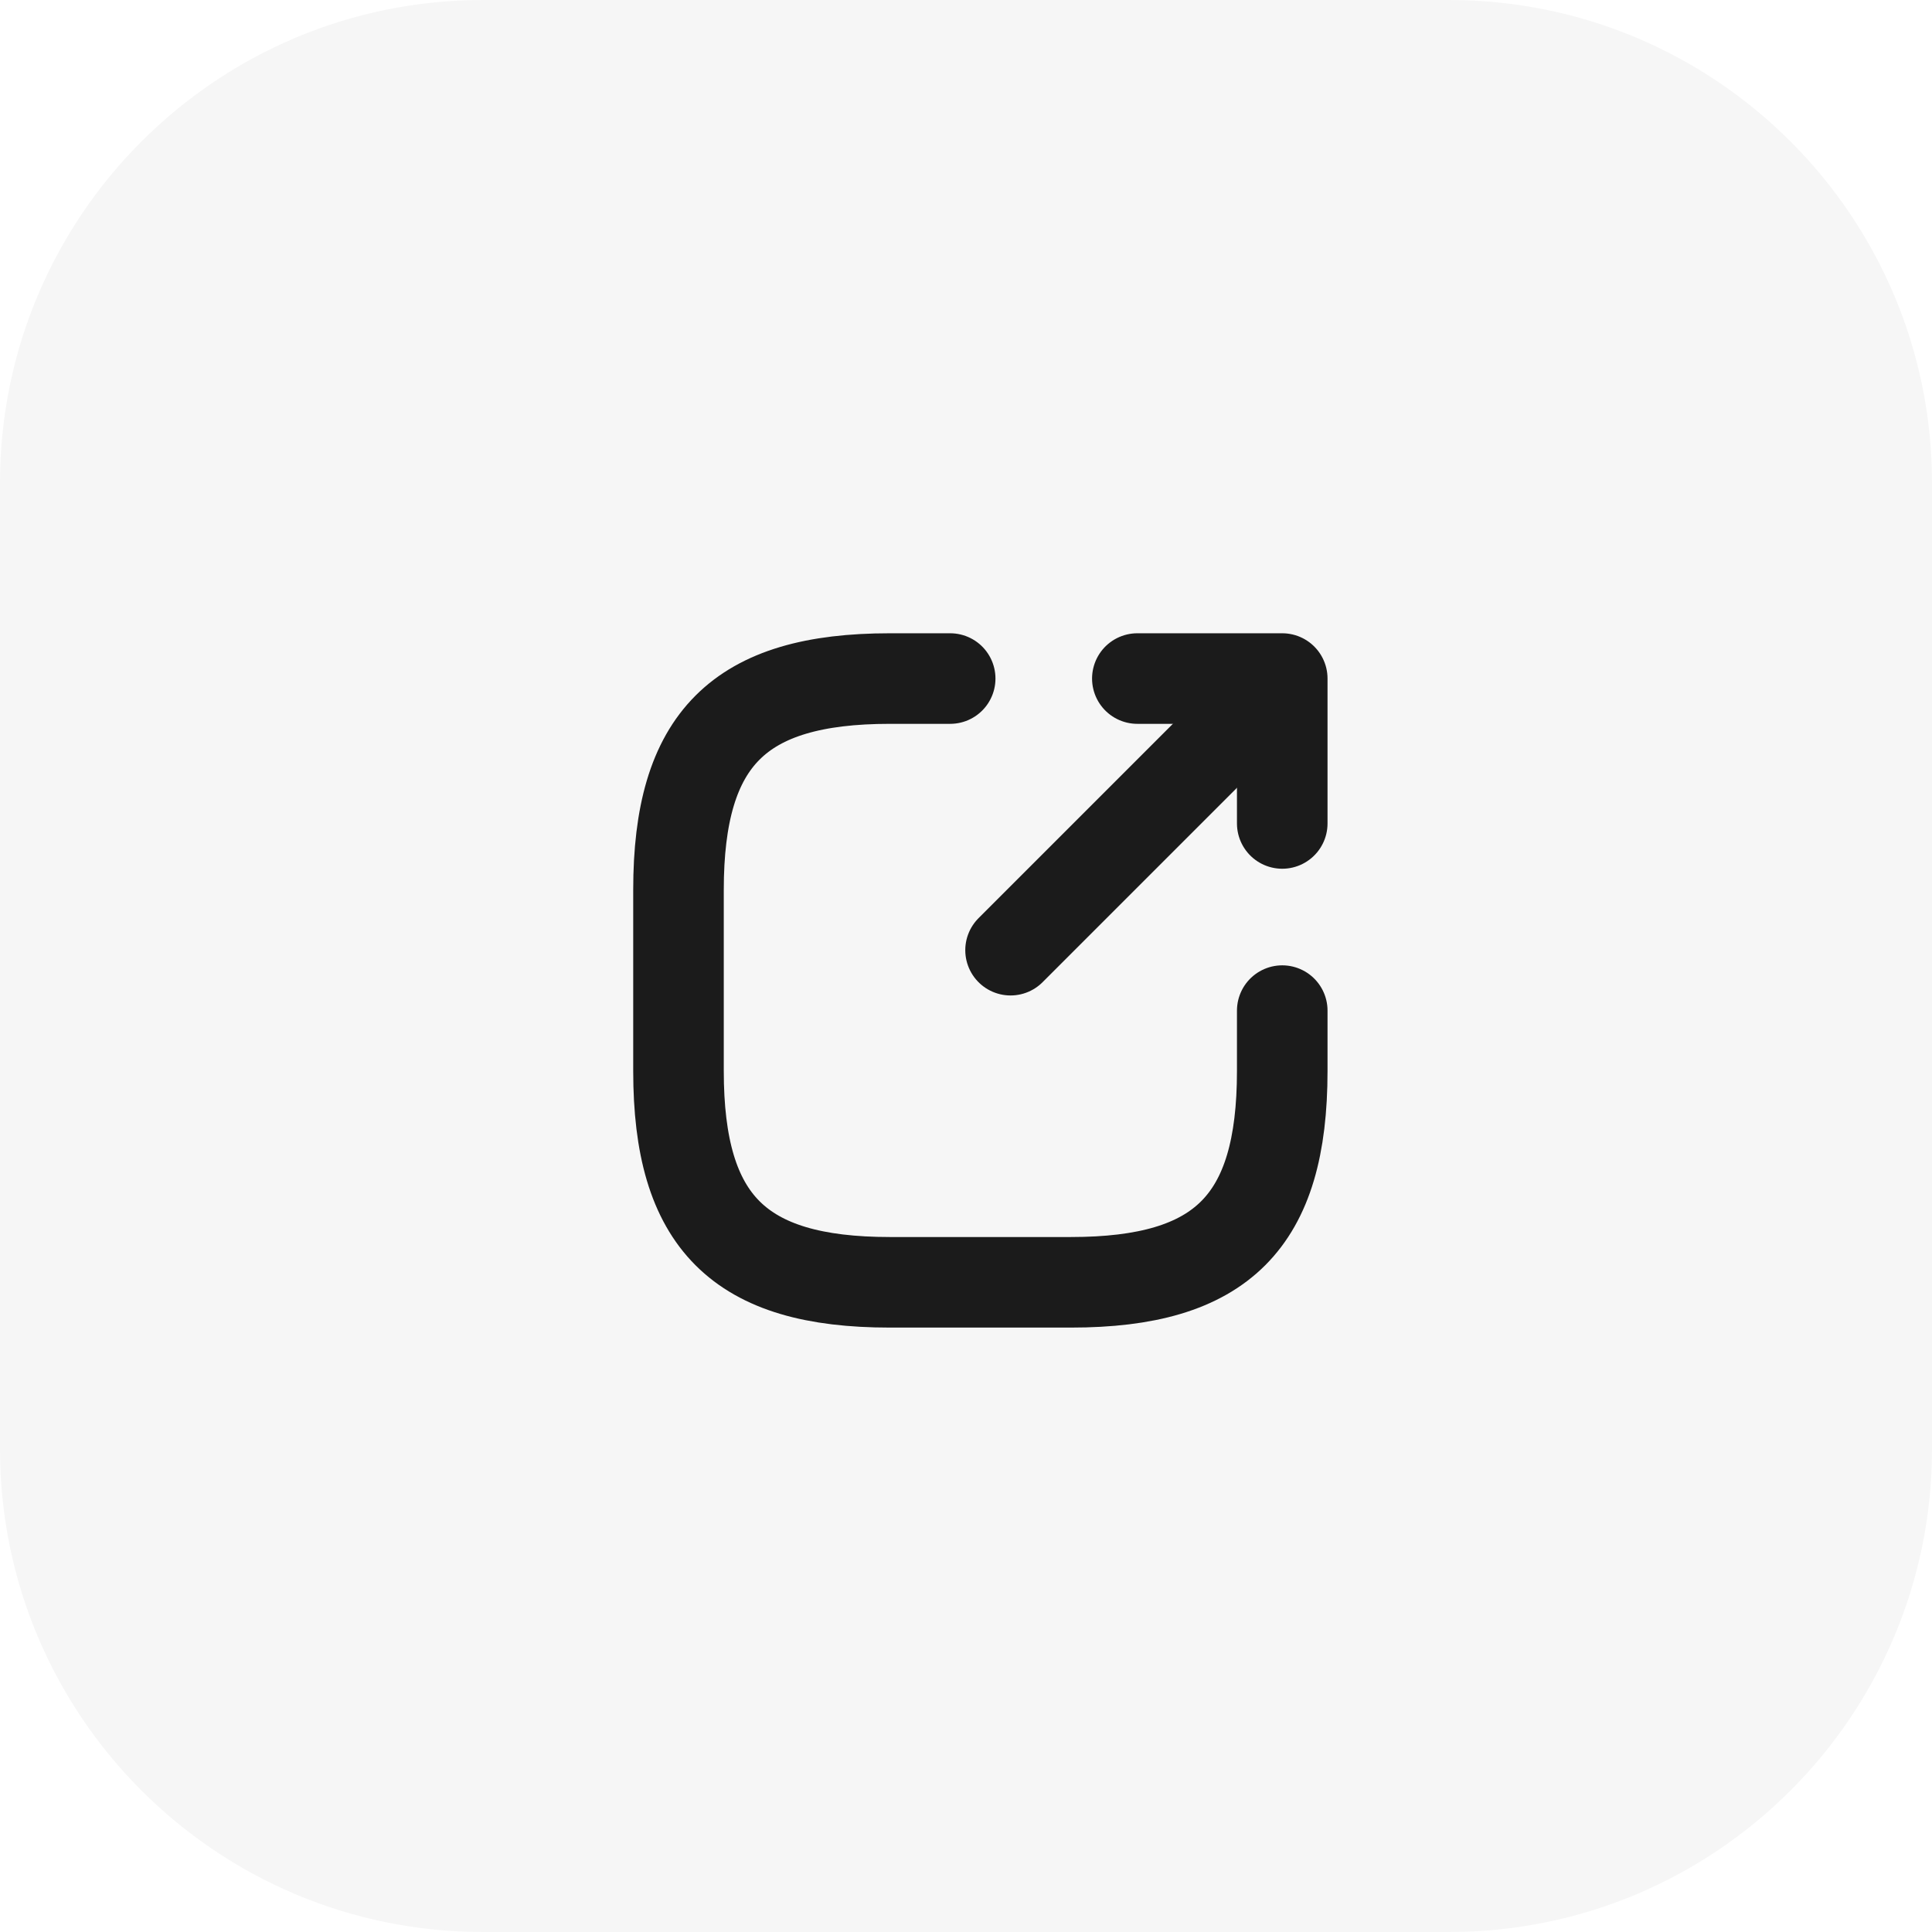
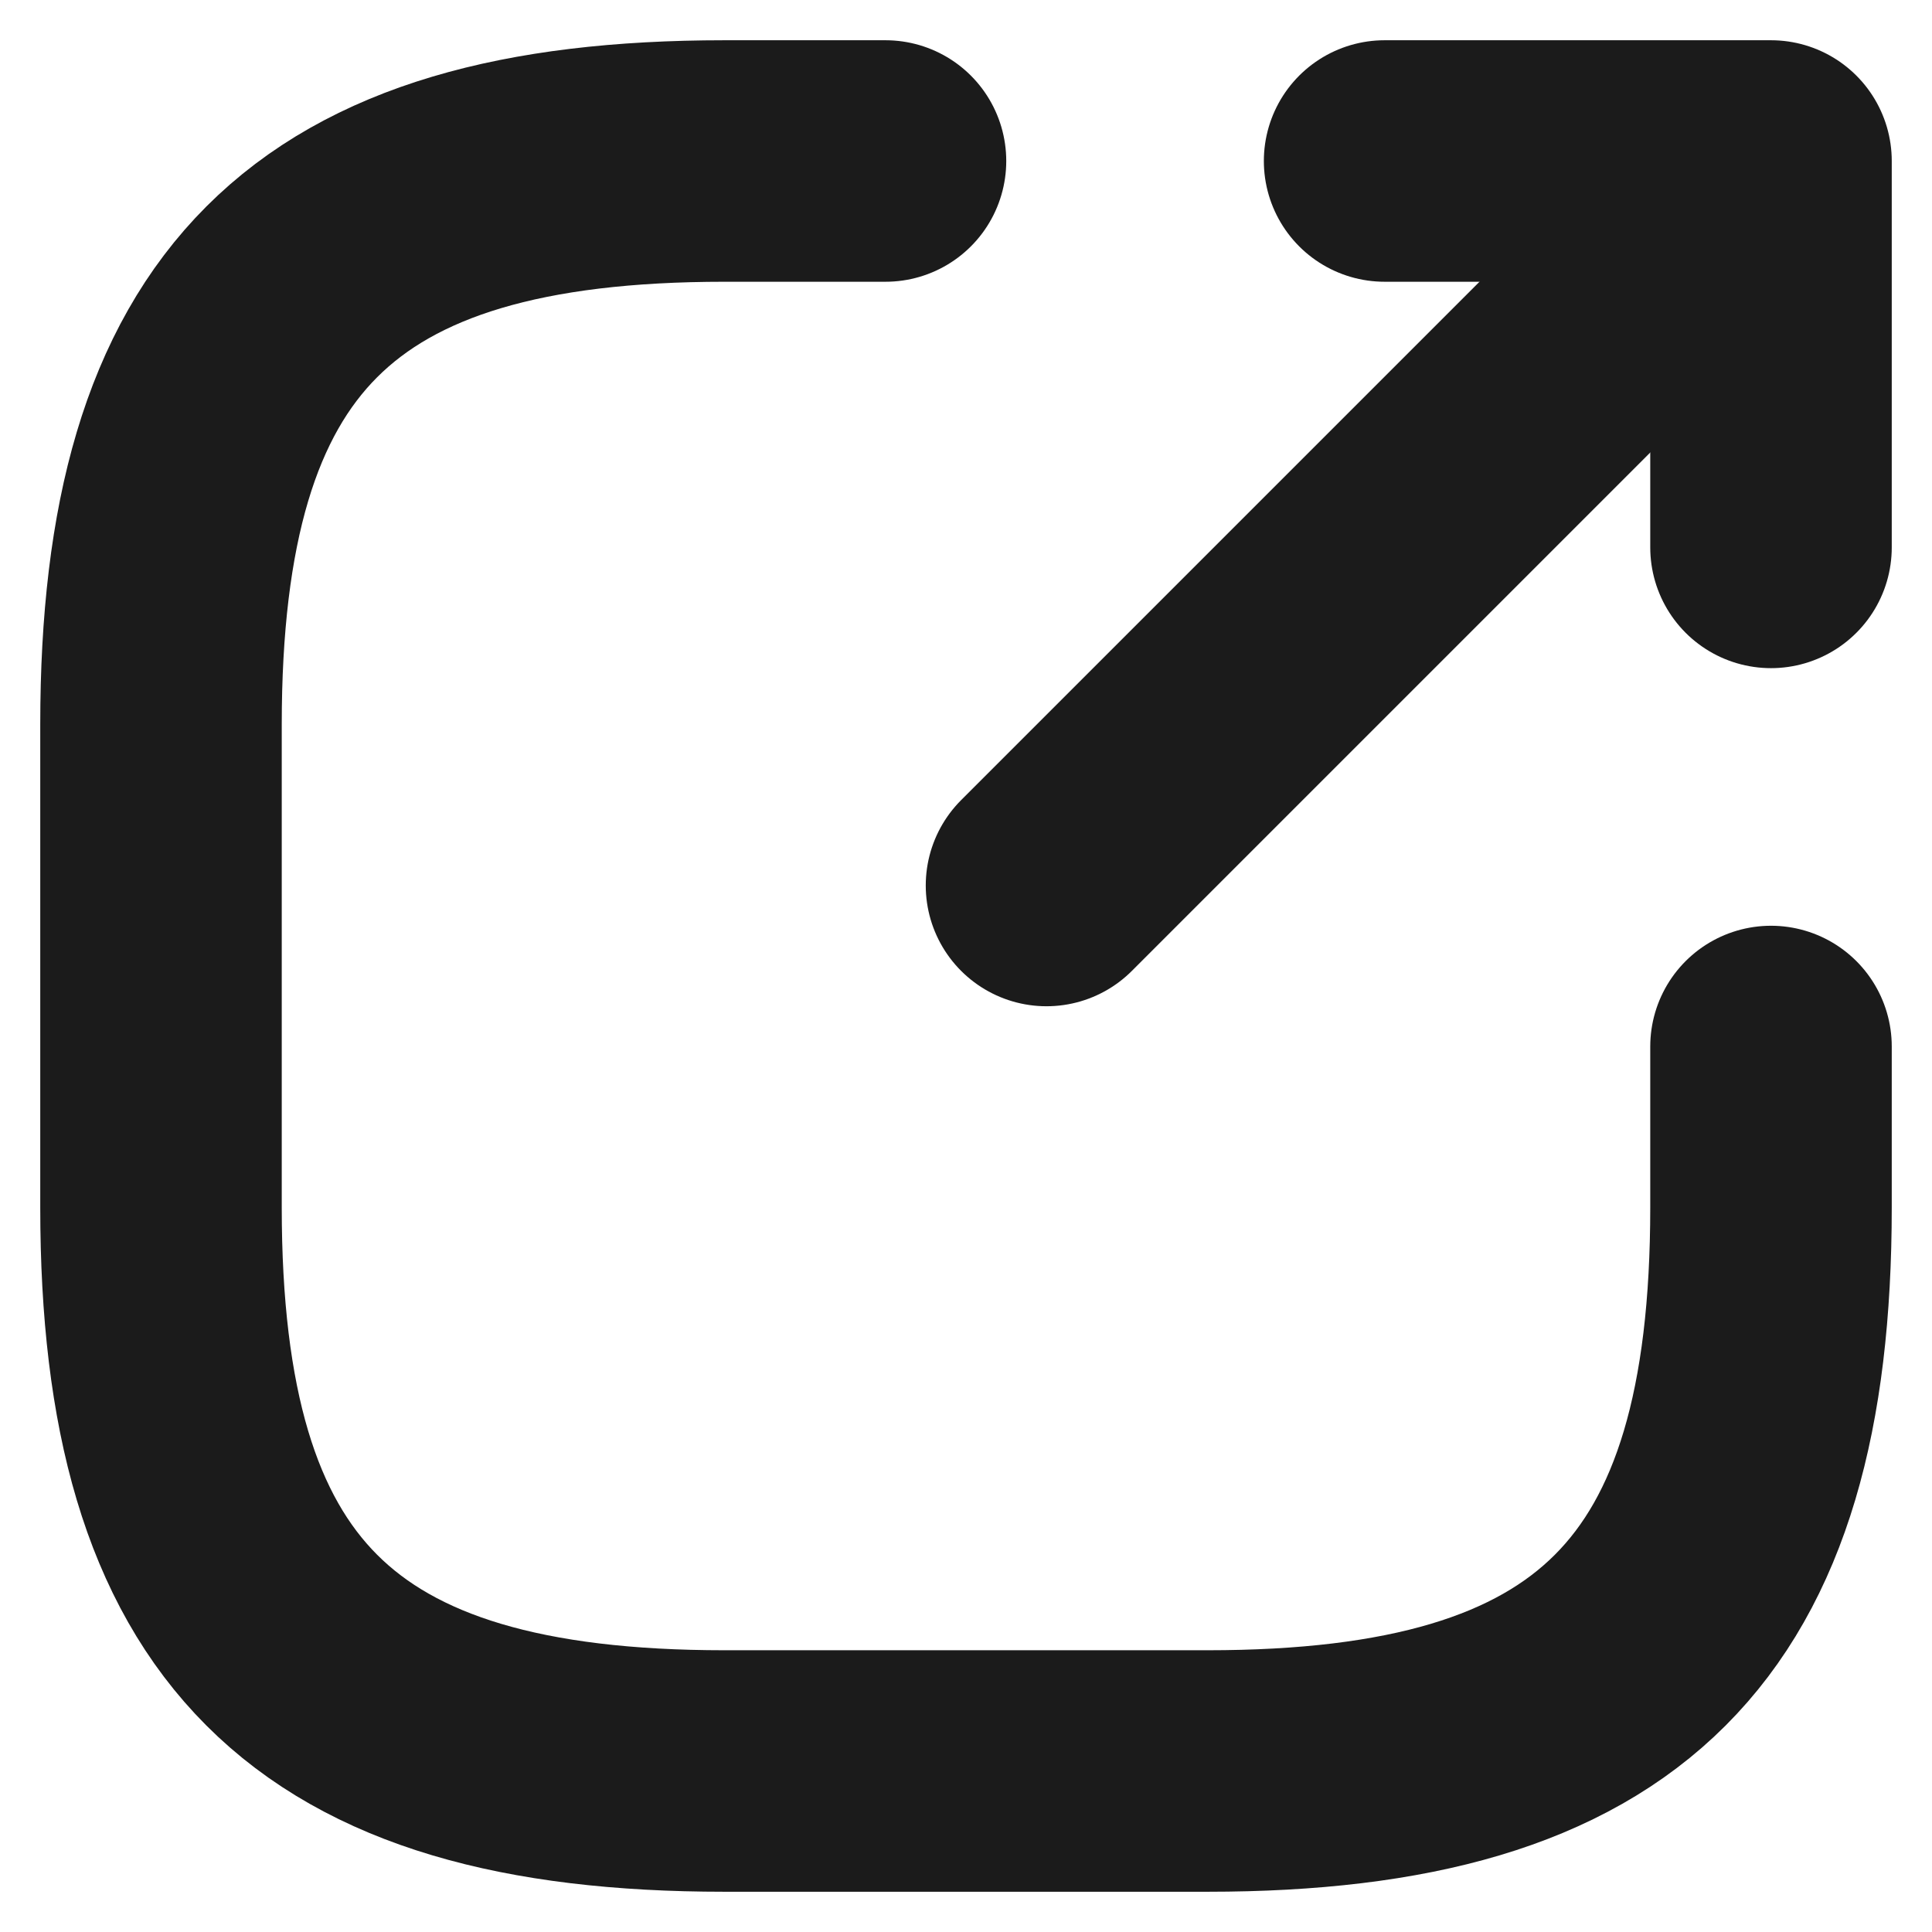
- <svg xmlns="http://www.w3.org/2000/svg" width="32" height="32" viewBox="0 0 32 32" fill="none">
-   <path d="M0 8C0 3.582 3.582 0 8 0H24C28.418 0 32 3.582 32 8V24C32 28.418 28.418 32 24 32H8C3.582 32 0 28.418 0 24V8Z" fill="#F6F6F6" />
-   <path d="M16.738 15.738L20.838 11.638" stroke="#1B1B1B" stroke-width="1.5" stroke-linecap="round" stroke-linejoin="round" />
-   <path d="M21.238 13.639L21.238 11.239L18.838 11.239" fill="#1B1B1B" />
-   <path d="M21.238 13.639L21.238 11.239L18.838 11.239" stroke="#1B1B1B" stroke-width="1.5" stroke-linecap="round" stroke-linejoin="round" />
-   <path d="M15.738 11.239L14.738 11.239C12.238 11.239 11.238 12.239 11.238 14.739L11.238 17.739C11.238 20.239 12.238 21.239 14.738 21.239L17.738 21.239C20.238 21.239 21.238 20.239 21.238 17.739L21.238 16.739" stroke="#1B1B1B" stroke-width="1.5" stroke-linecap="round" stroke-linejoin="round" />
+ <svg xmlns="http://www.w3.org/2000/svg" width="12" height="12" viewBox="0 0 12 12" fill="none">
+   <path d="M6.5 5.5L10.6 1.4" stroke="#1B1B1B" stroke-width="1.5" stroke-linecap="round" stroke-linejoin="round" />
+   <path d="M11 3.4L11 1L8.6 1" fill="#1B1B1B" />
+   <path d="M11 3.4L11 1L8.6 1" stroke="#1B1B1B" stroke-width="1.5" stroke-linecap="round" stroke-linejoin="round" />
+   <path d="M5.5 1L4.5 1C2 1 1 2 1 4.5L1 7.5C1 10 2 11 4.5 11L7.5 11C10 11 11 10 11 7.5L11 6.5" stroke="#1B1B1B" stroke-width="1.5" stroke-linecap="round" stroke-linejoin="round" />
</svg>
